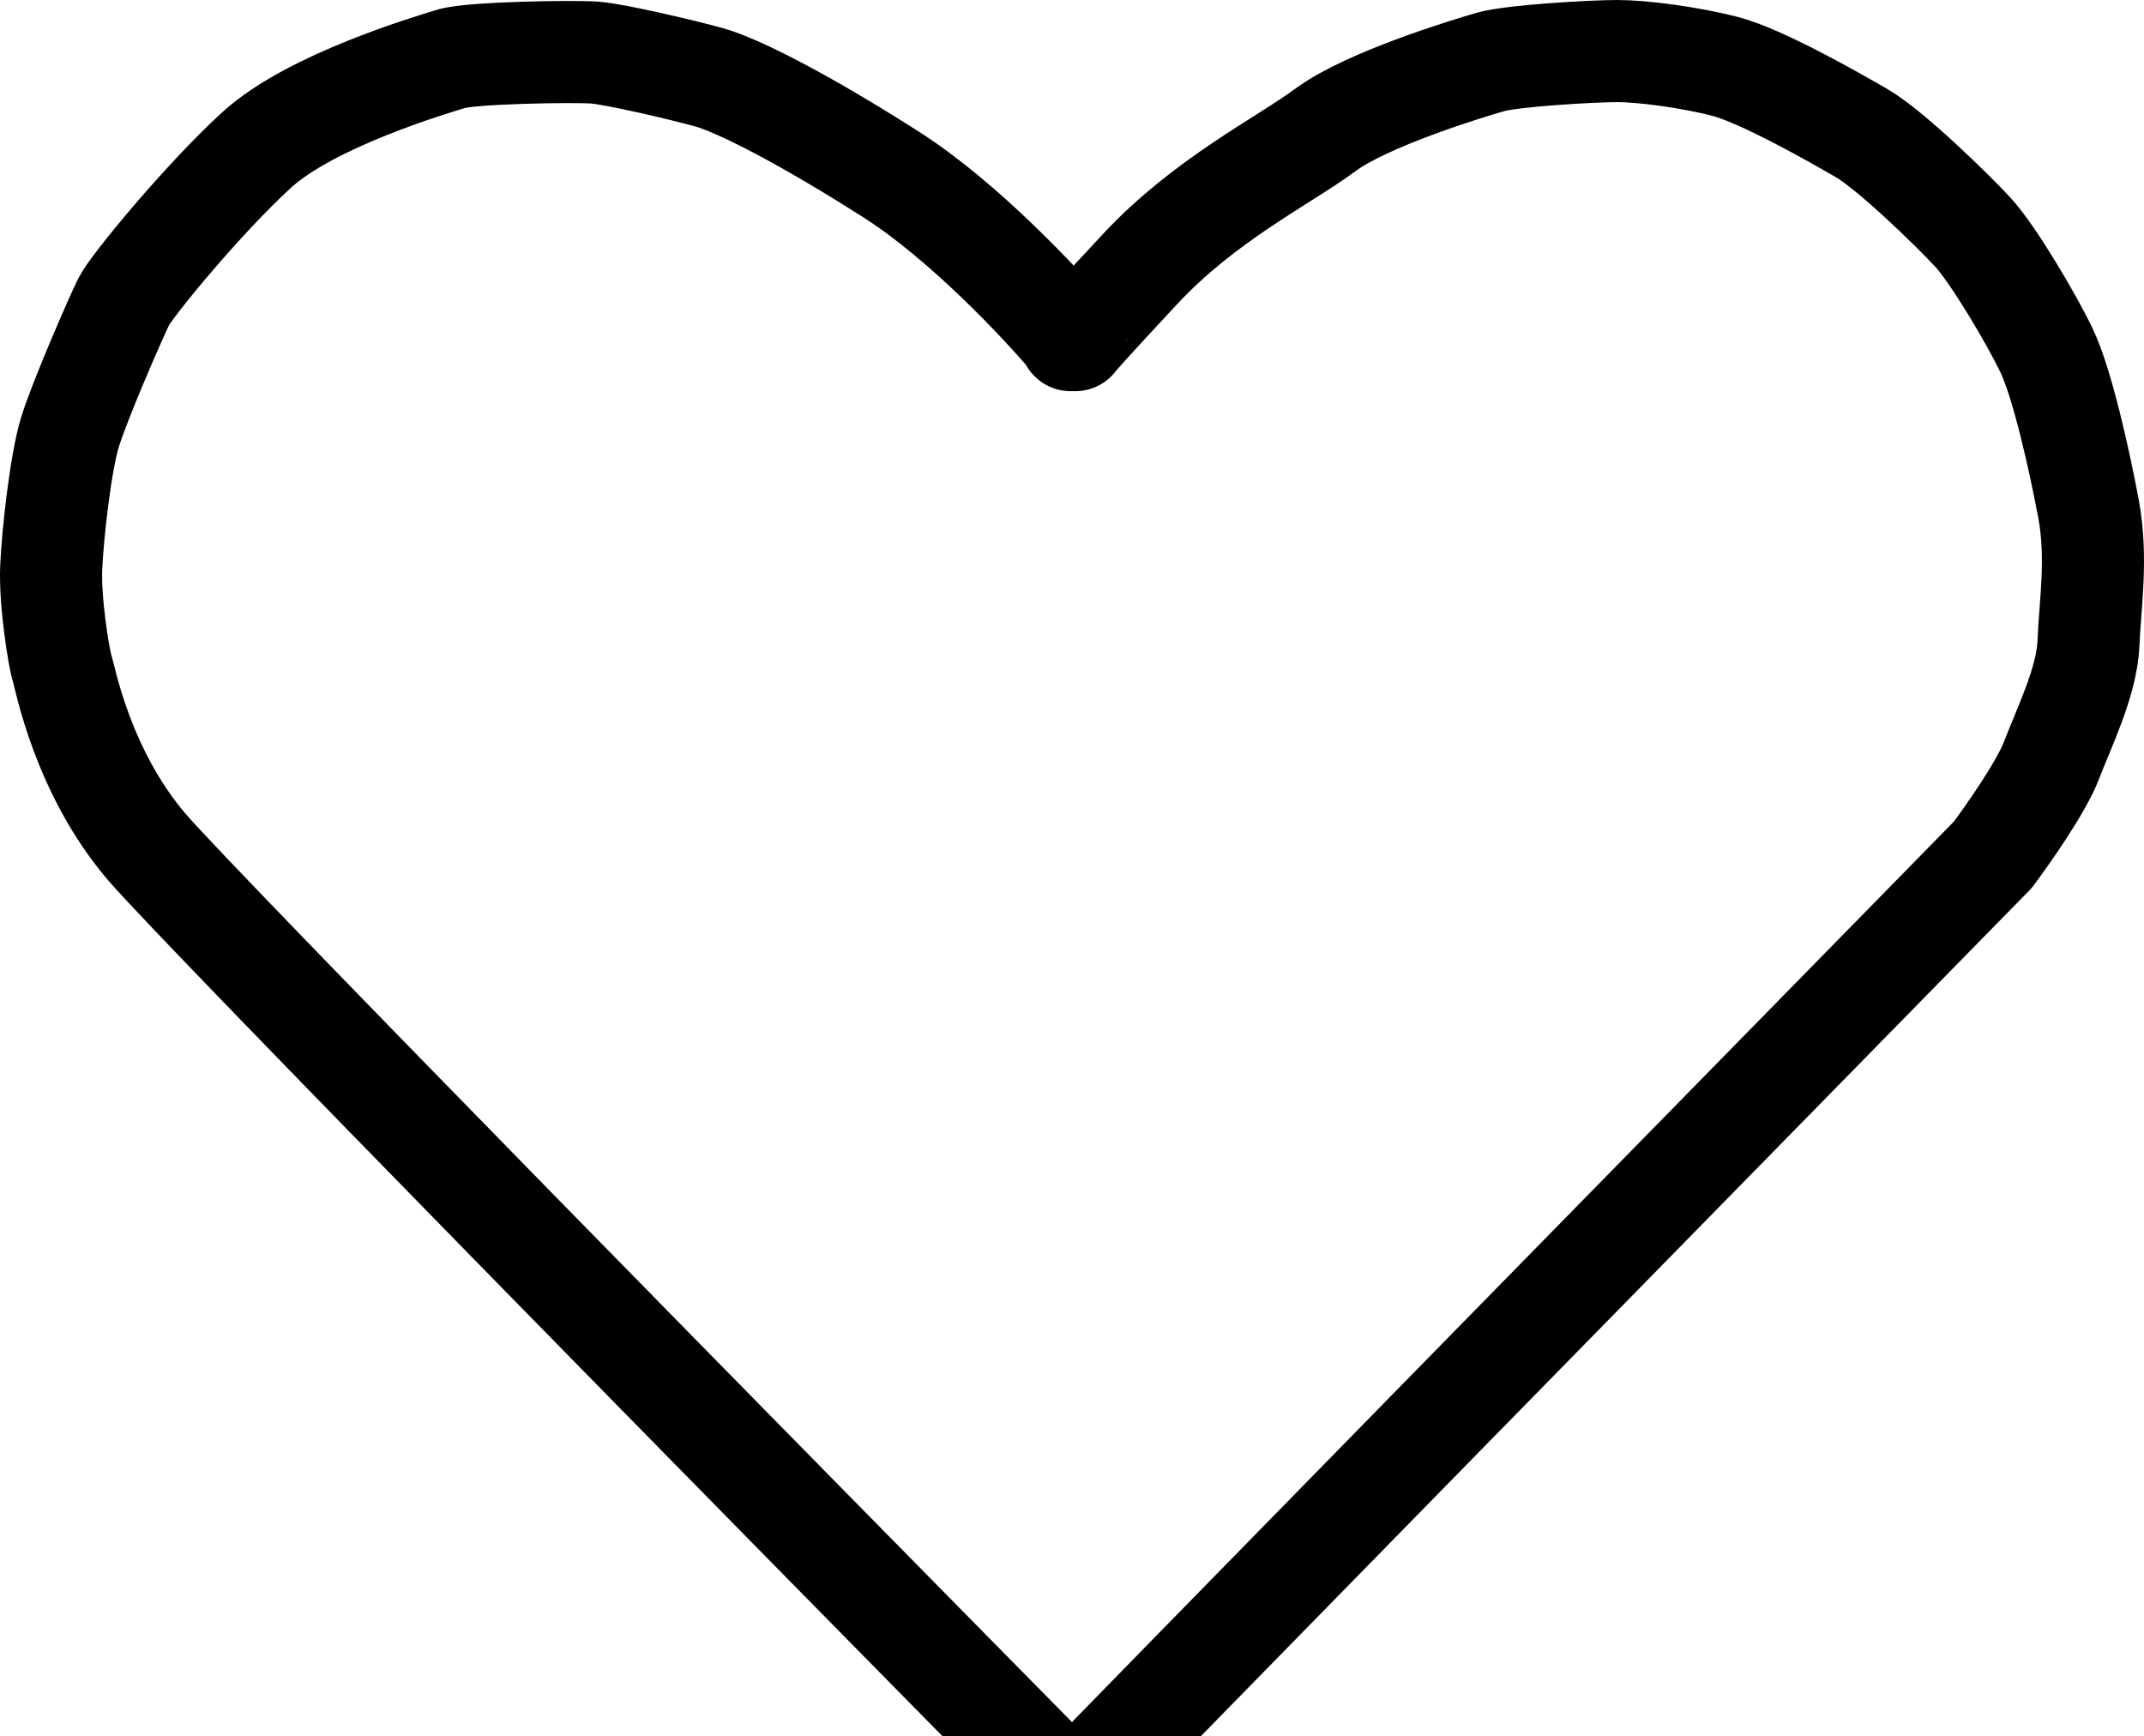
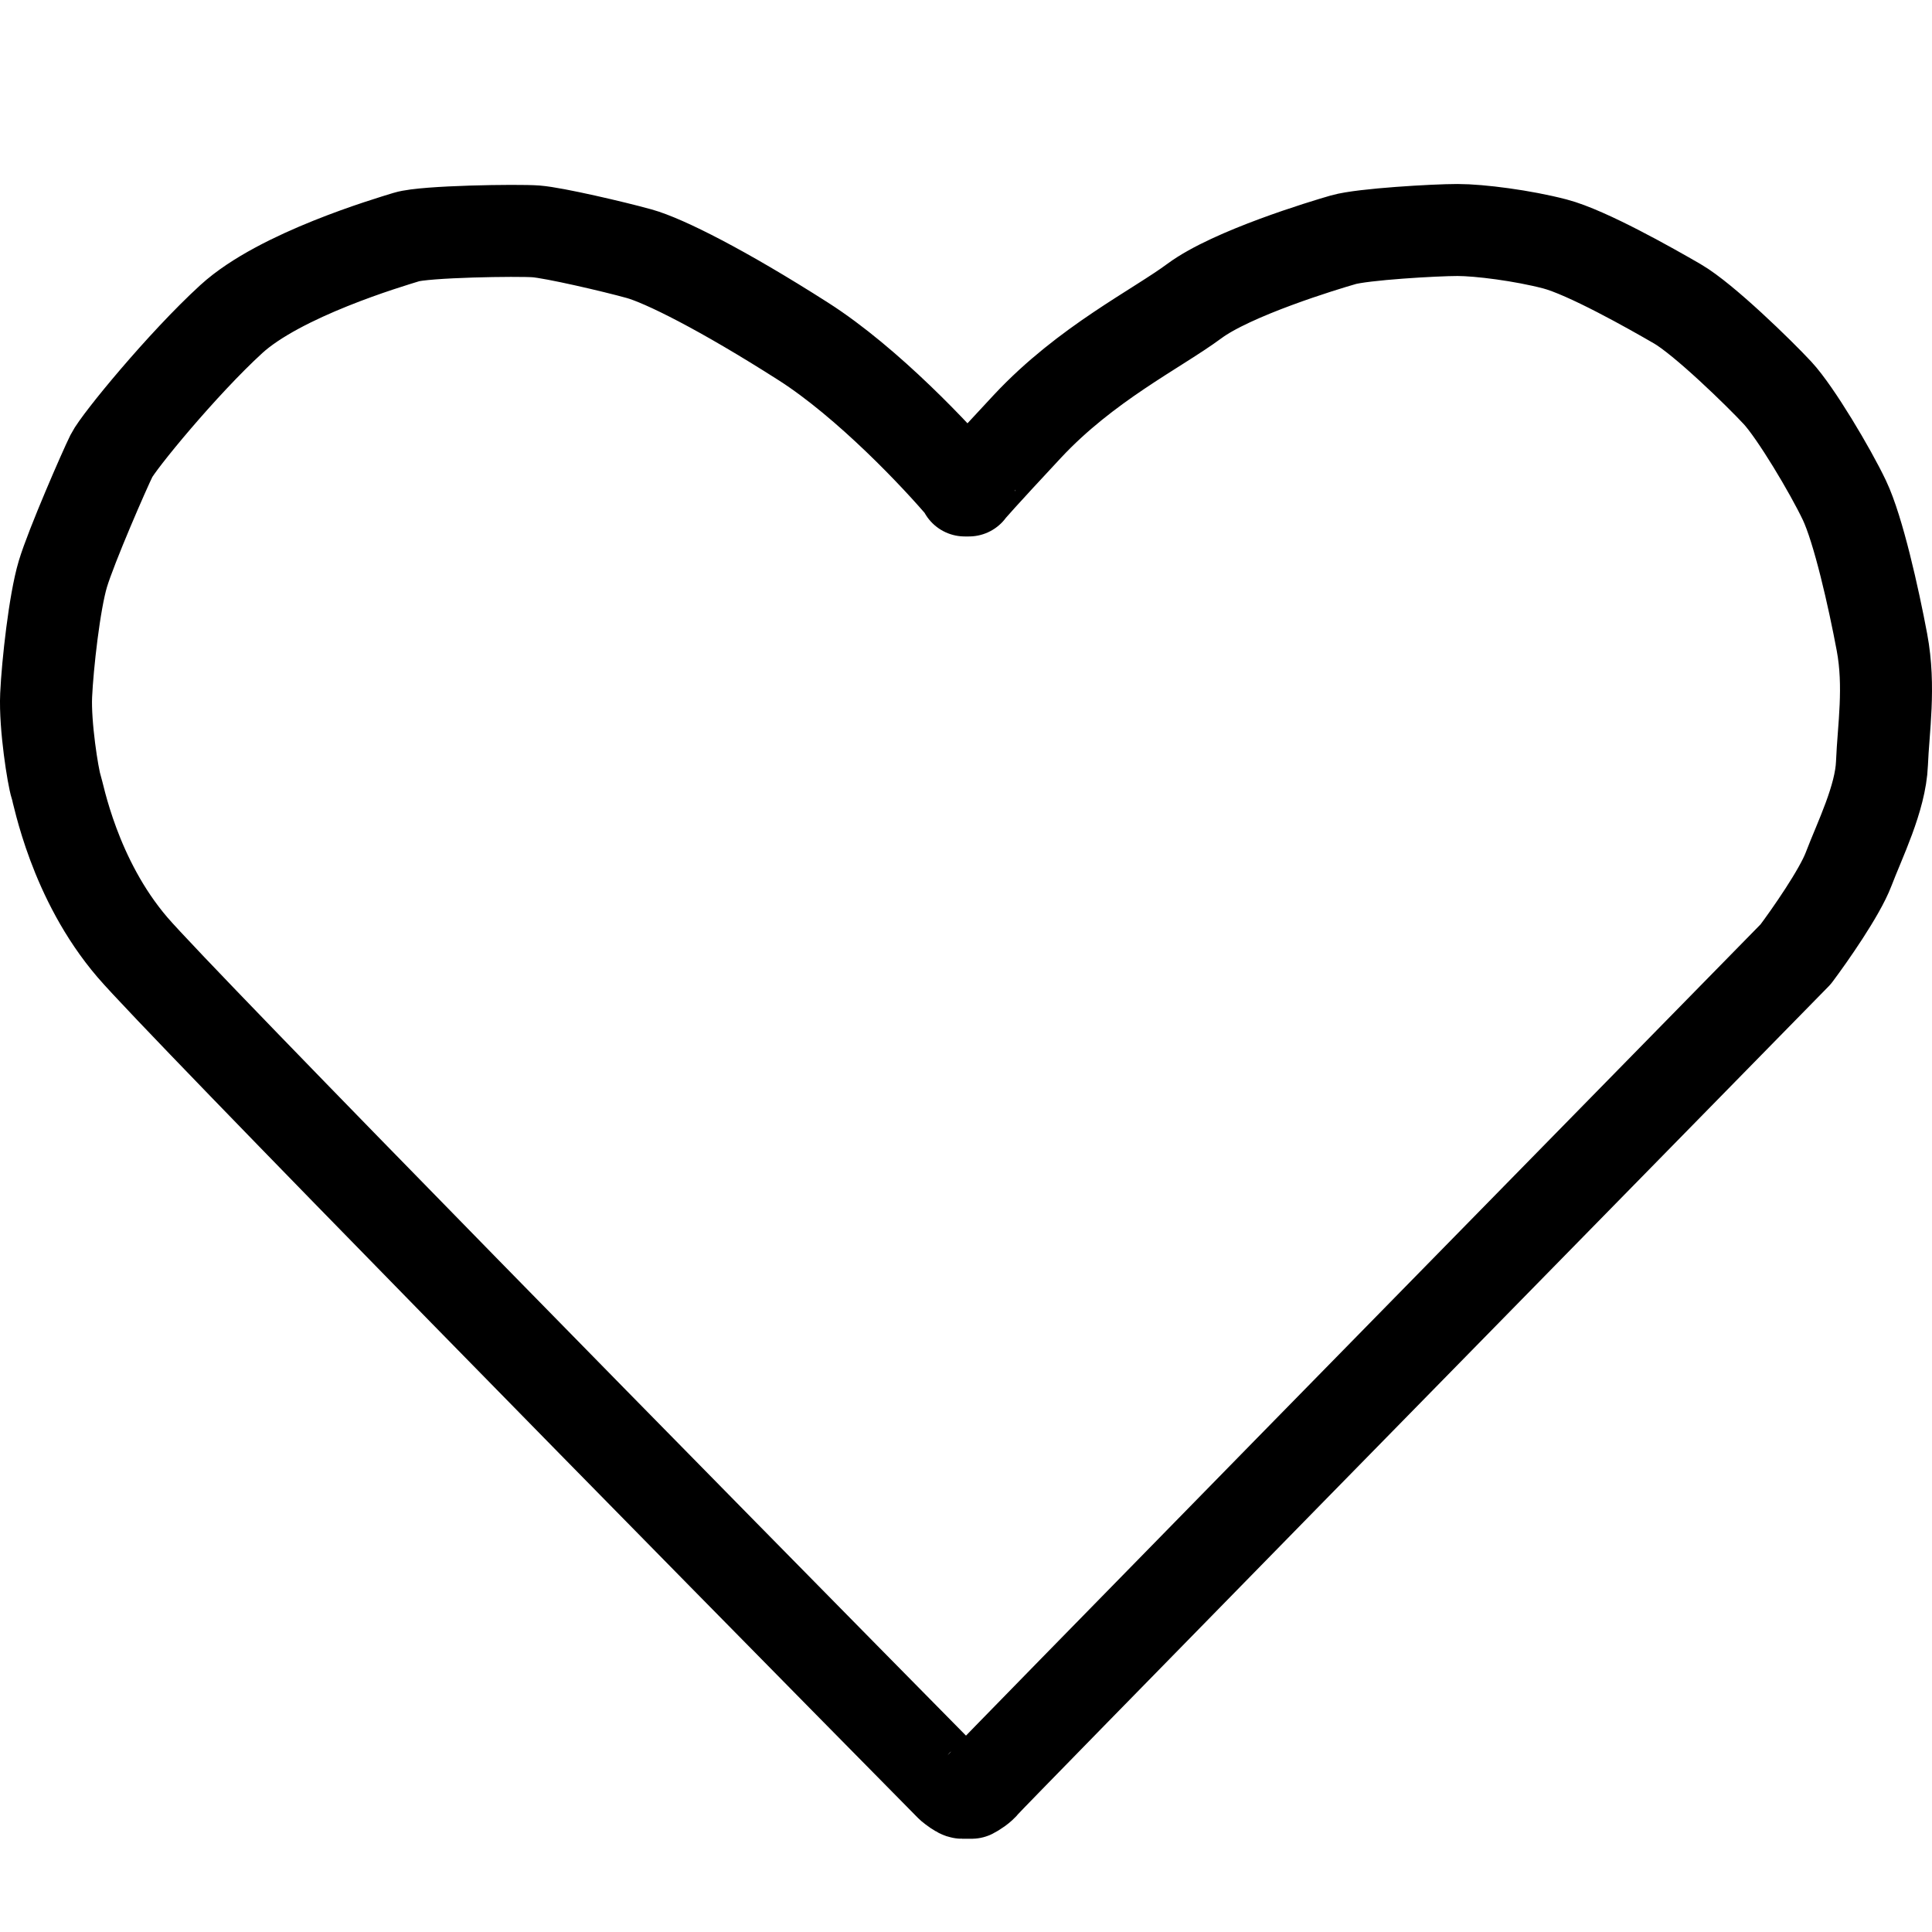
- <svg xmlns="http://www.w3.org/2000/svg" viewBox="0 0 210 170" fill="none">
+ <svg xmlns="http://www.w3.org/2000/svg" width="20px" height="20px" viewBox="0 0 210 170" fill="none">
  <path d="M87.316 17.111c7.02 4.482 14.624 12.566 17.548 16.048v.151h.454c0-.05 1.271-1.513 6.354-6.964 6.354-6.812 14.07-10.597 18.154-13.625 4.085-3.028 14.07-6.056 16.188-6.661 2.118-.606 9.985-1.06 12.405-1.06 2.421 0 7.11.606 10.59 1.514 3.48.908 10.439 4.844 13.313 6.51 2.874 1.665 8.926 7.57 10.892 9.689 1.967 2.12 5.749 8.478 7.262 11.657 1.513 3.18 3.177 10.598 4.085 15.442.908 4.845.151 9.387 0 13.172-.151 3.784-2.421 8.326-3.631 11.505-.968 2.544-4.236 7.217-5.749 9.235-29.248 29.825-87.835 89.595-88.199 90.079-.363.485-1.059.909-1.361 1.06h-1.059c-.242 0-.908-.505-1.21-.757-27.534-27.907-83.872-85.204-88.956-91.139-6.353-7.418-8.018-16.653-8.32-17.561-.303-.909-1.21-6.51-1.06-9.84.152-3.331.909-10.144 1.816-13.172.908-3.028 4.539-11.354 5.295-12.868.757-1.514 7.716-9.992 13.01-14.837C30.434 9.845 42.234 6.363 44.2 5.757c1.966-.606 12.102-.757 14.069-.606 1.967.152 8.472 1.666 11.195 2.423 2.723.757 9.077 3.936 17.852 9.537z" stroke="#000" stroke-width="10" stroke-linecap="round" stroke-linejoin="round" />
</svg>
